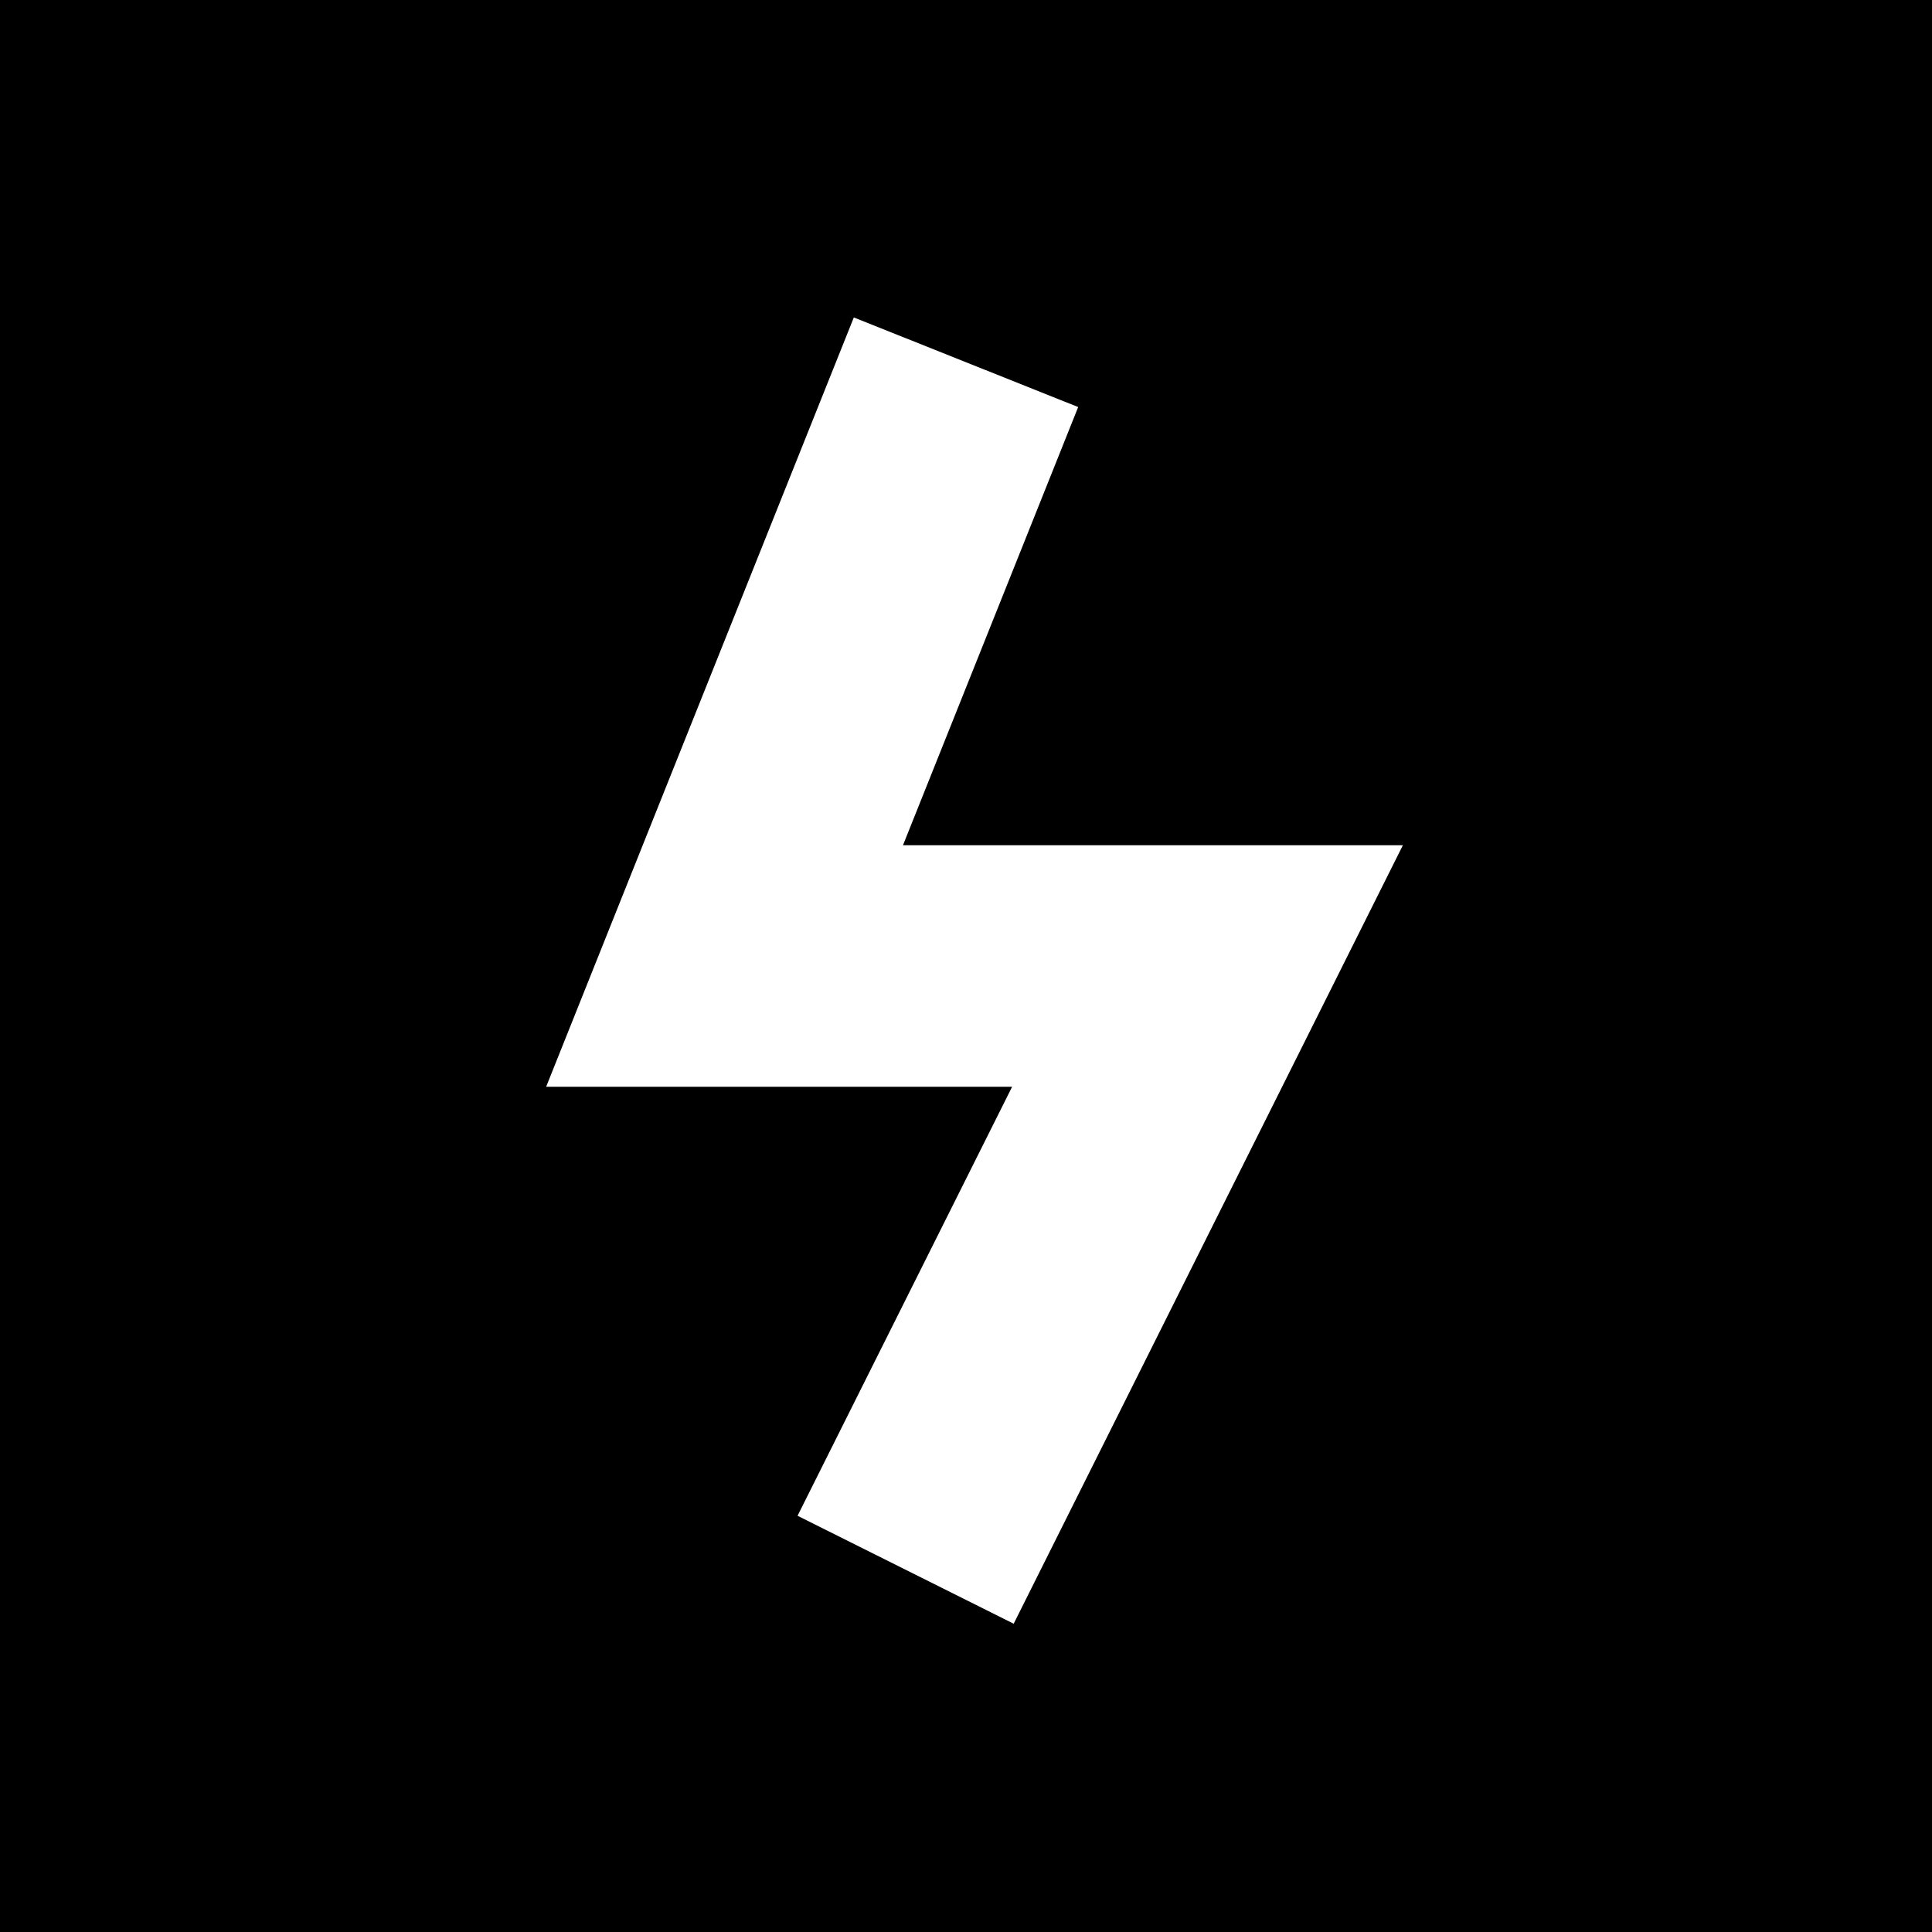
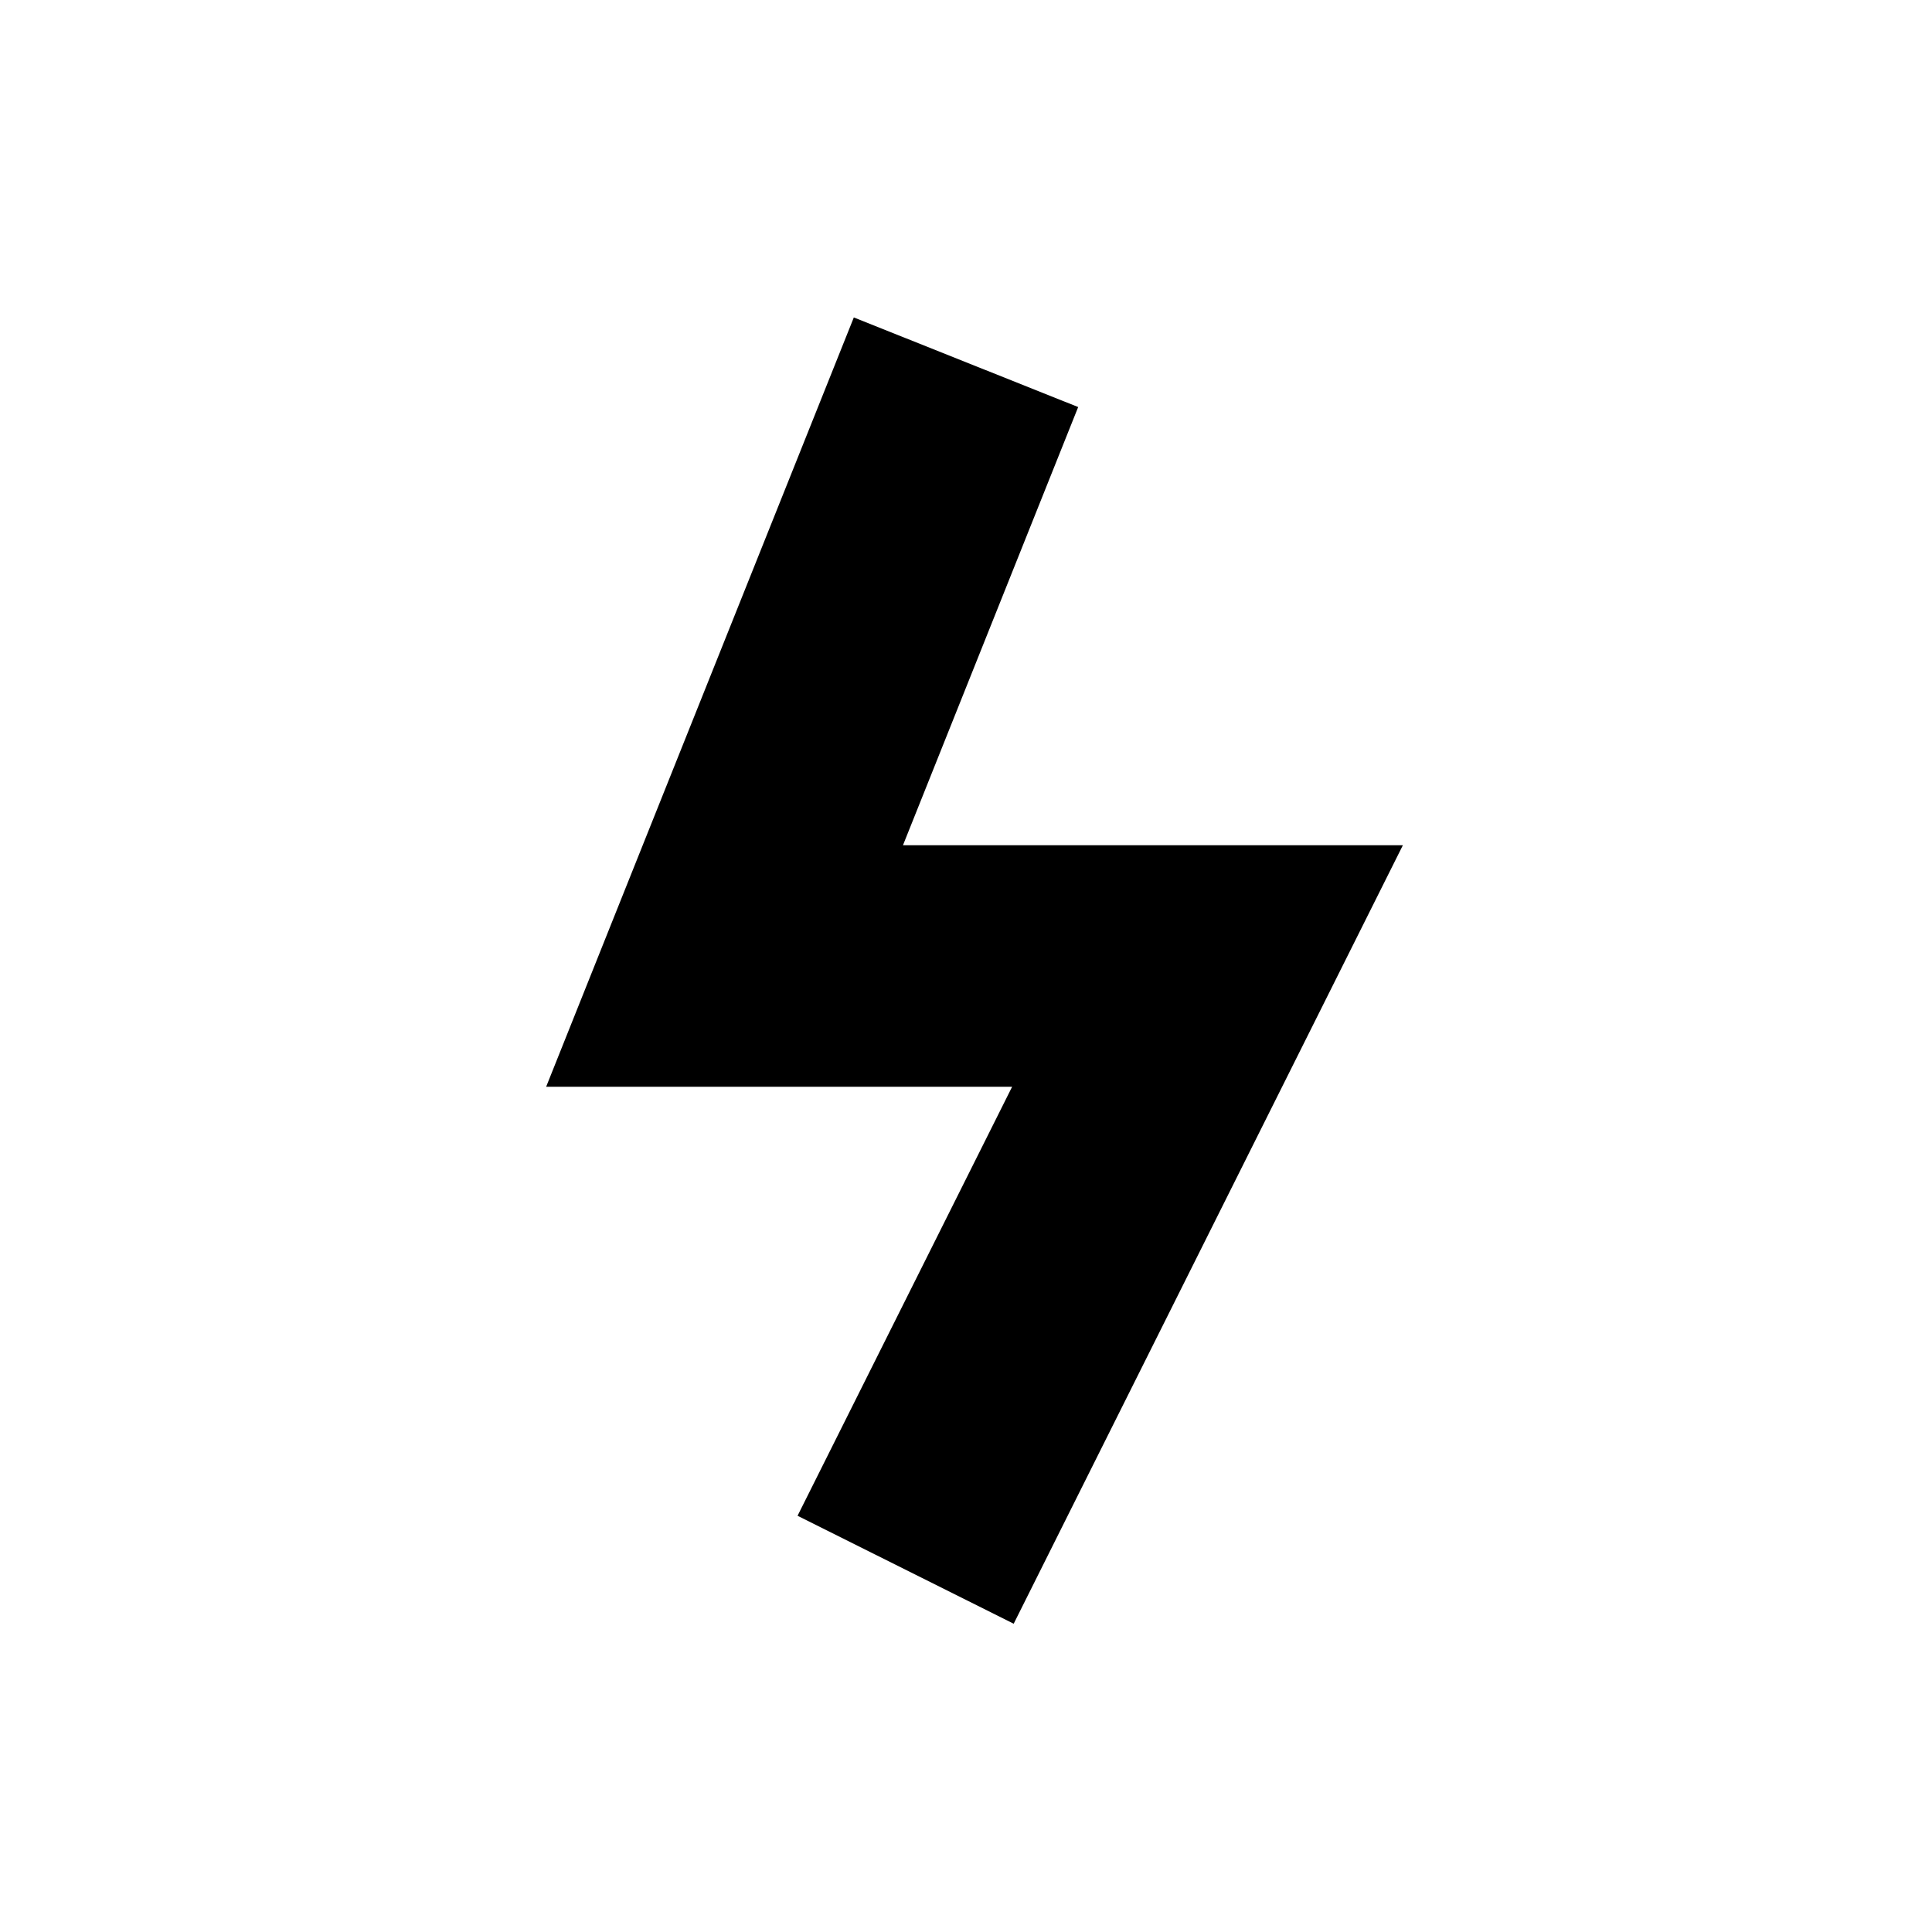
<svg xmlns="http://www.w3.org/2000/svg" width="16" height="16" viewBox="0 0 16 16" fill="none">
-   <path d="M16 16H0V0H16V16ZM5.071 7.629L4.523 9H8.382L6.605 12.553L8.395 13.447L11.618 7H7.478L8.929 3.371L7.071 2.629L5.071 7.629Z" fill="black" />
+   <path d="M5.071 7.629L4.523 9H8.382L6.605 12.553L8.395 13.447L11.618 7H7.478L8.929 3.371L7.071 2.629L5.071 7.629Z" fill="black" />
</svg>
